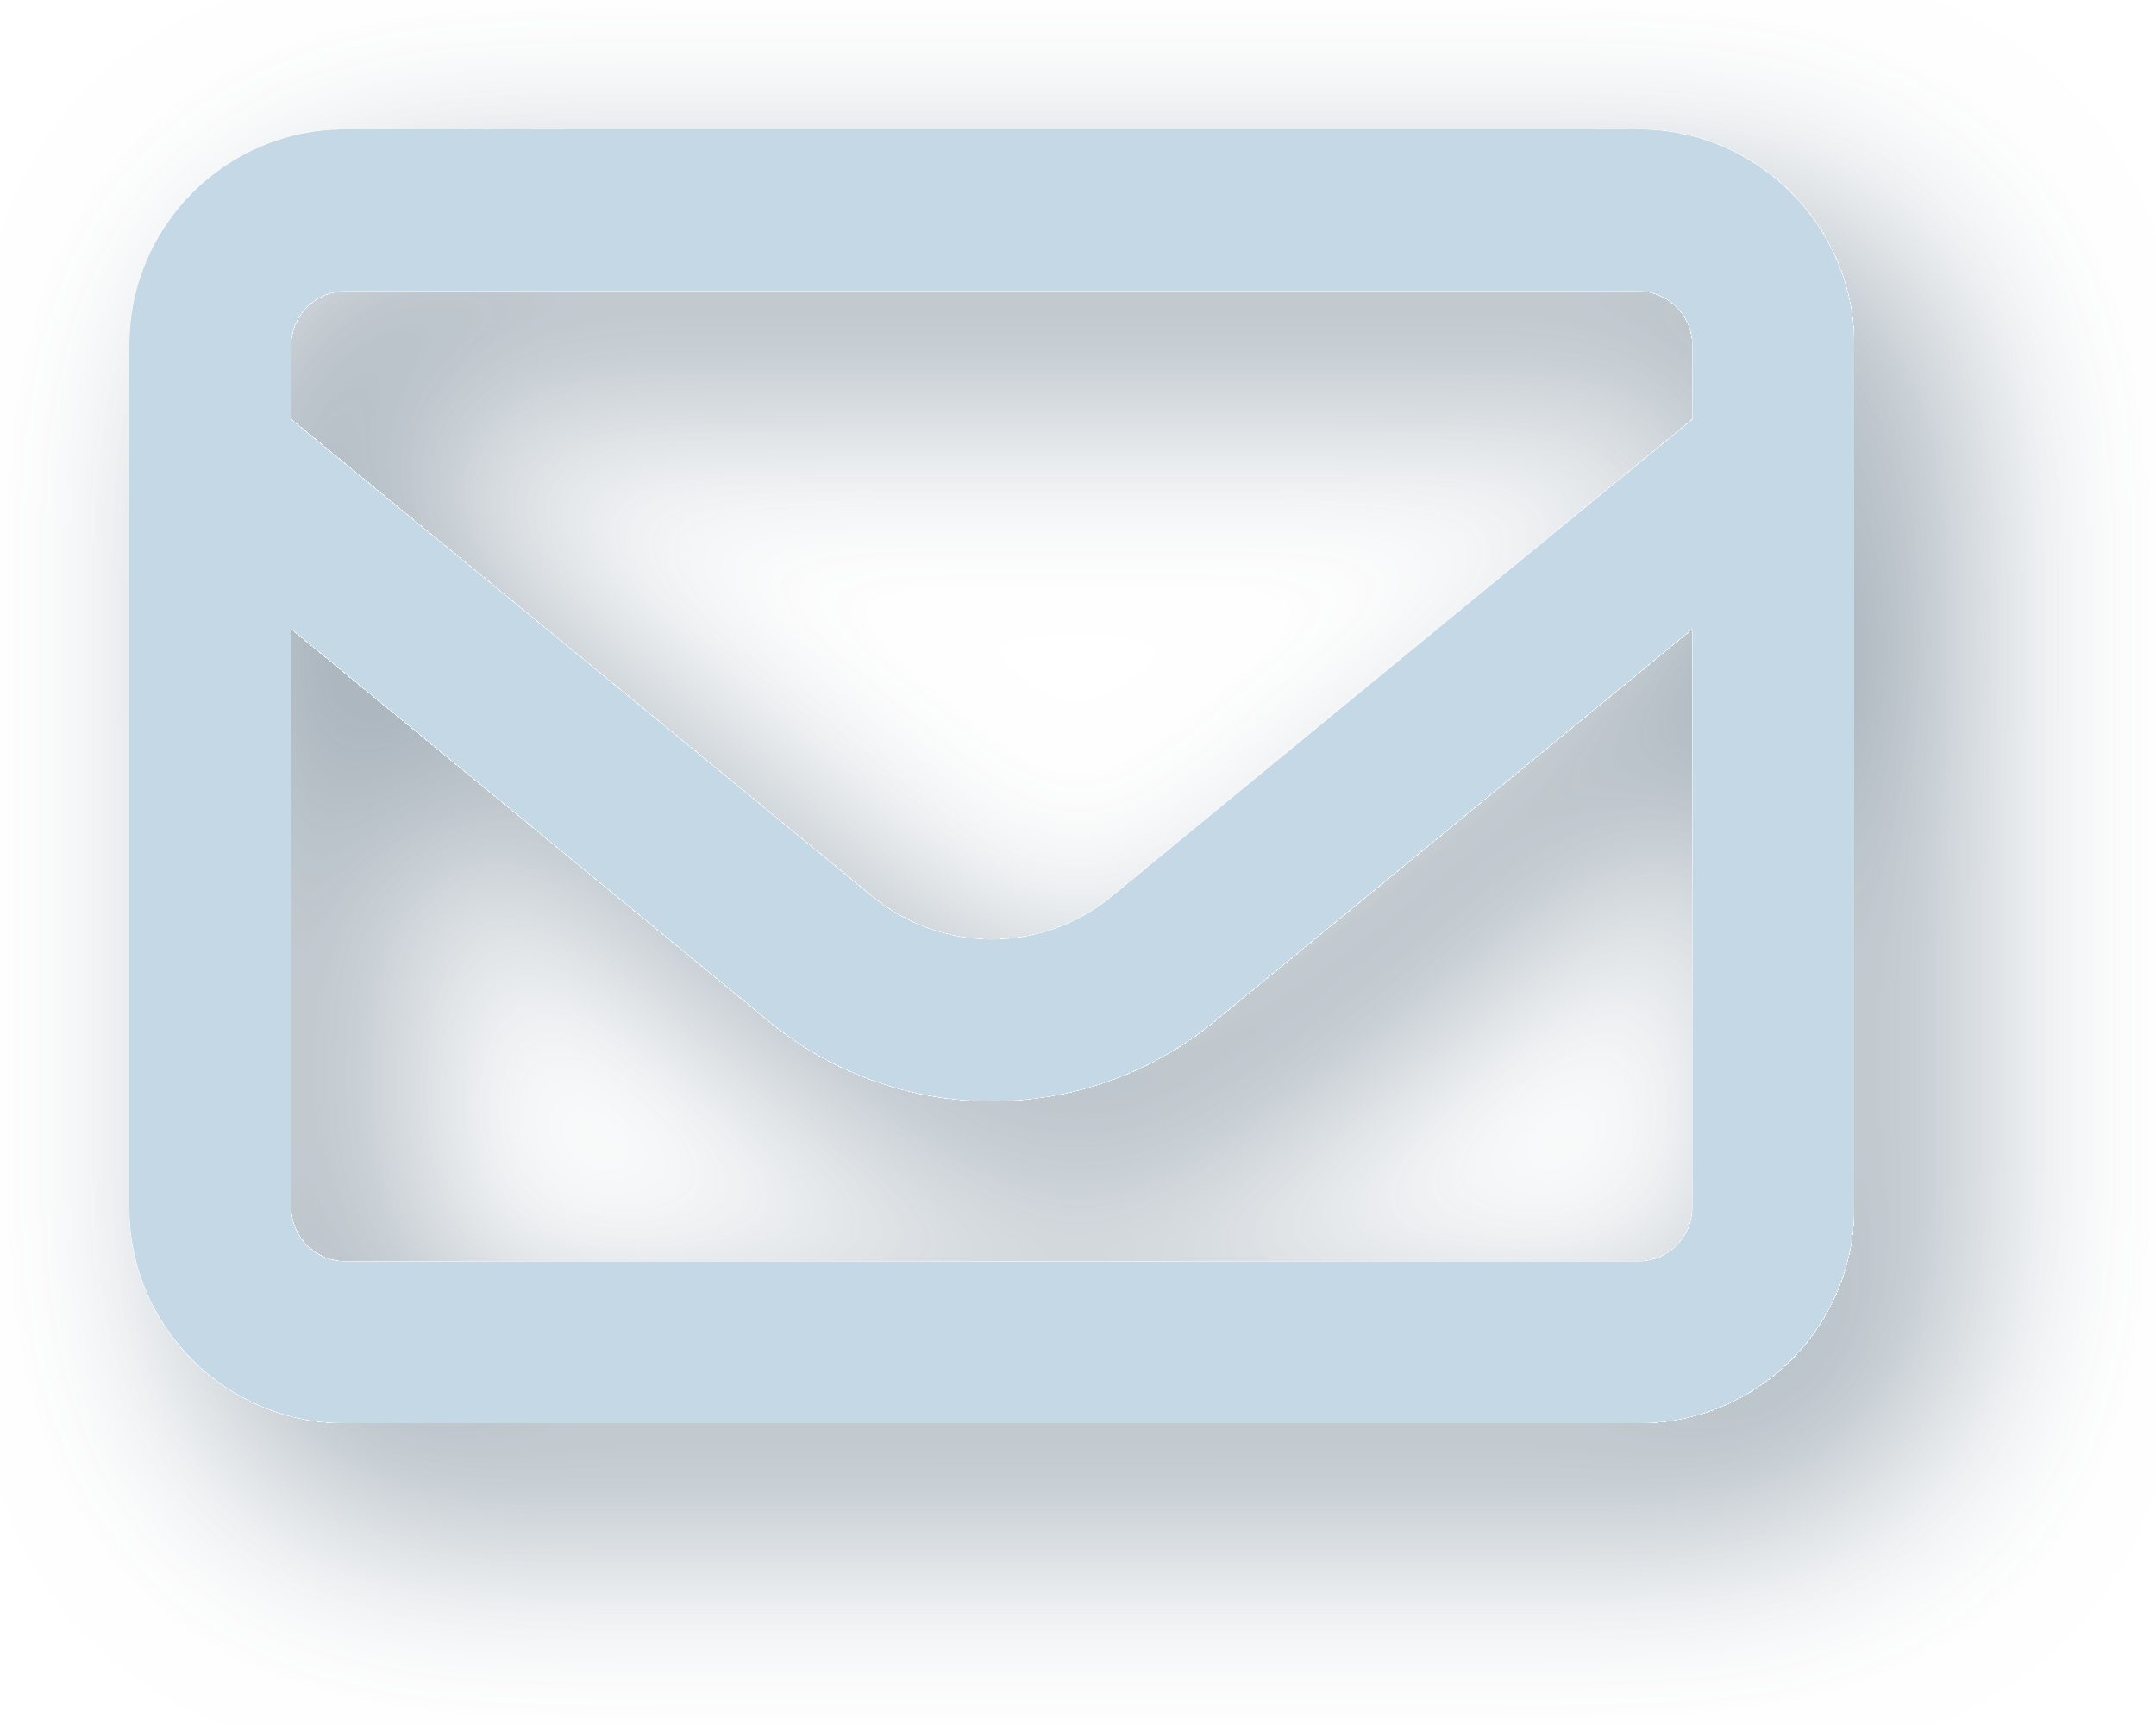
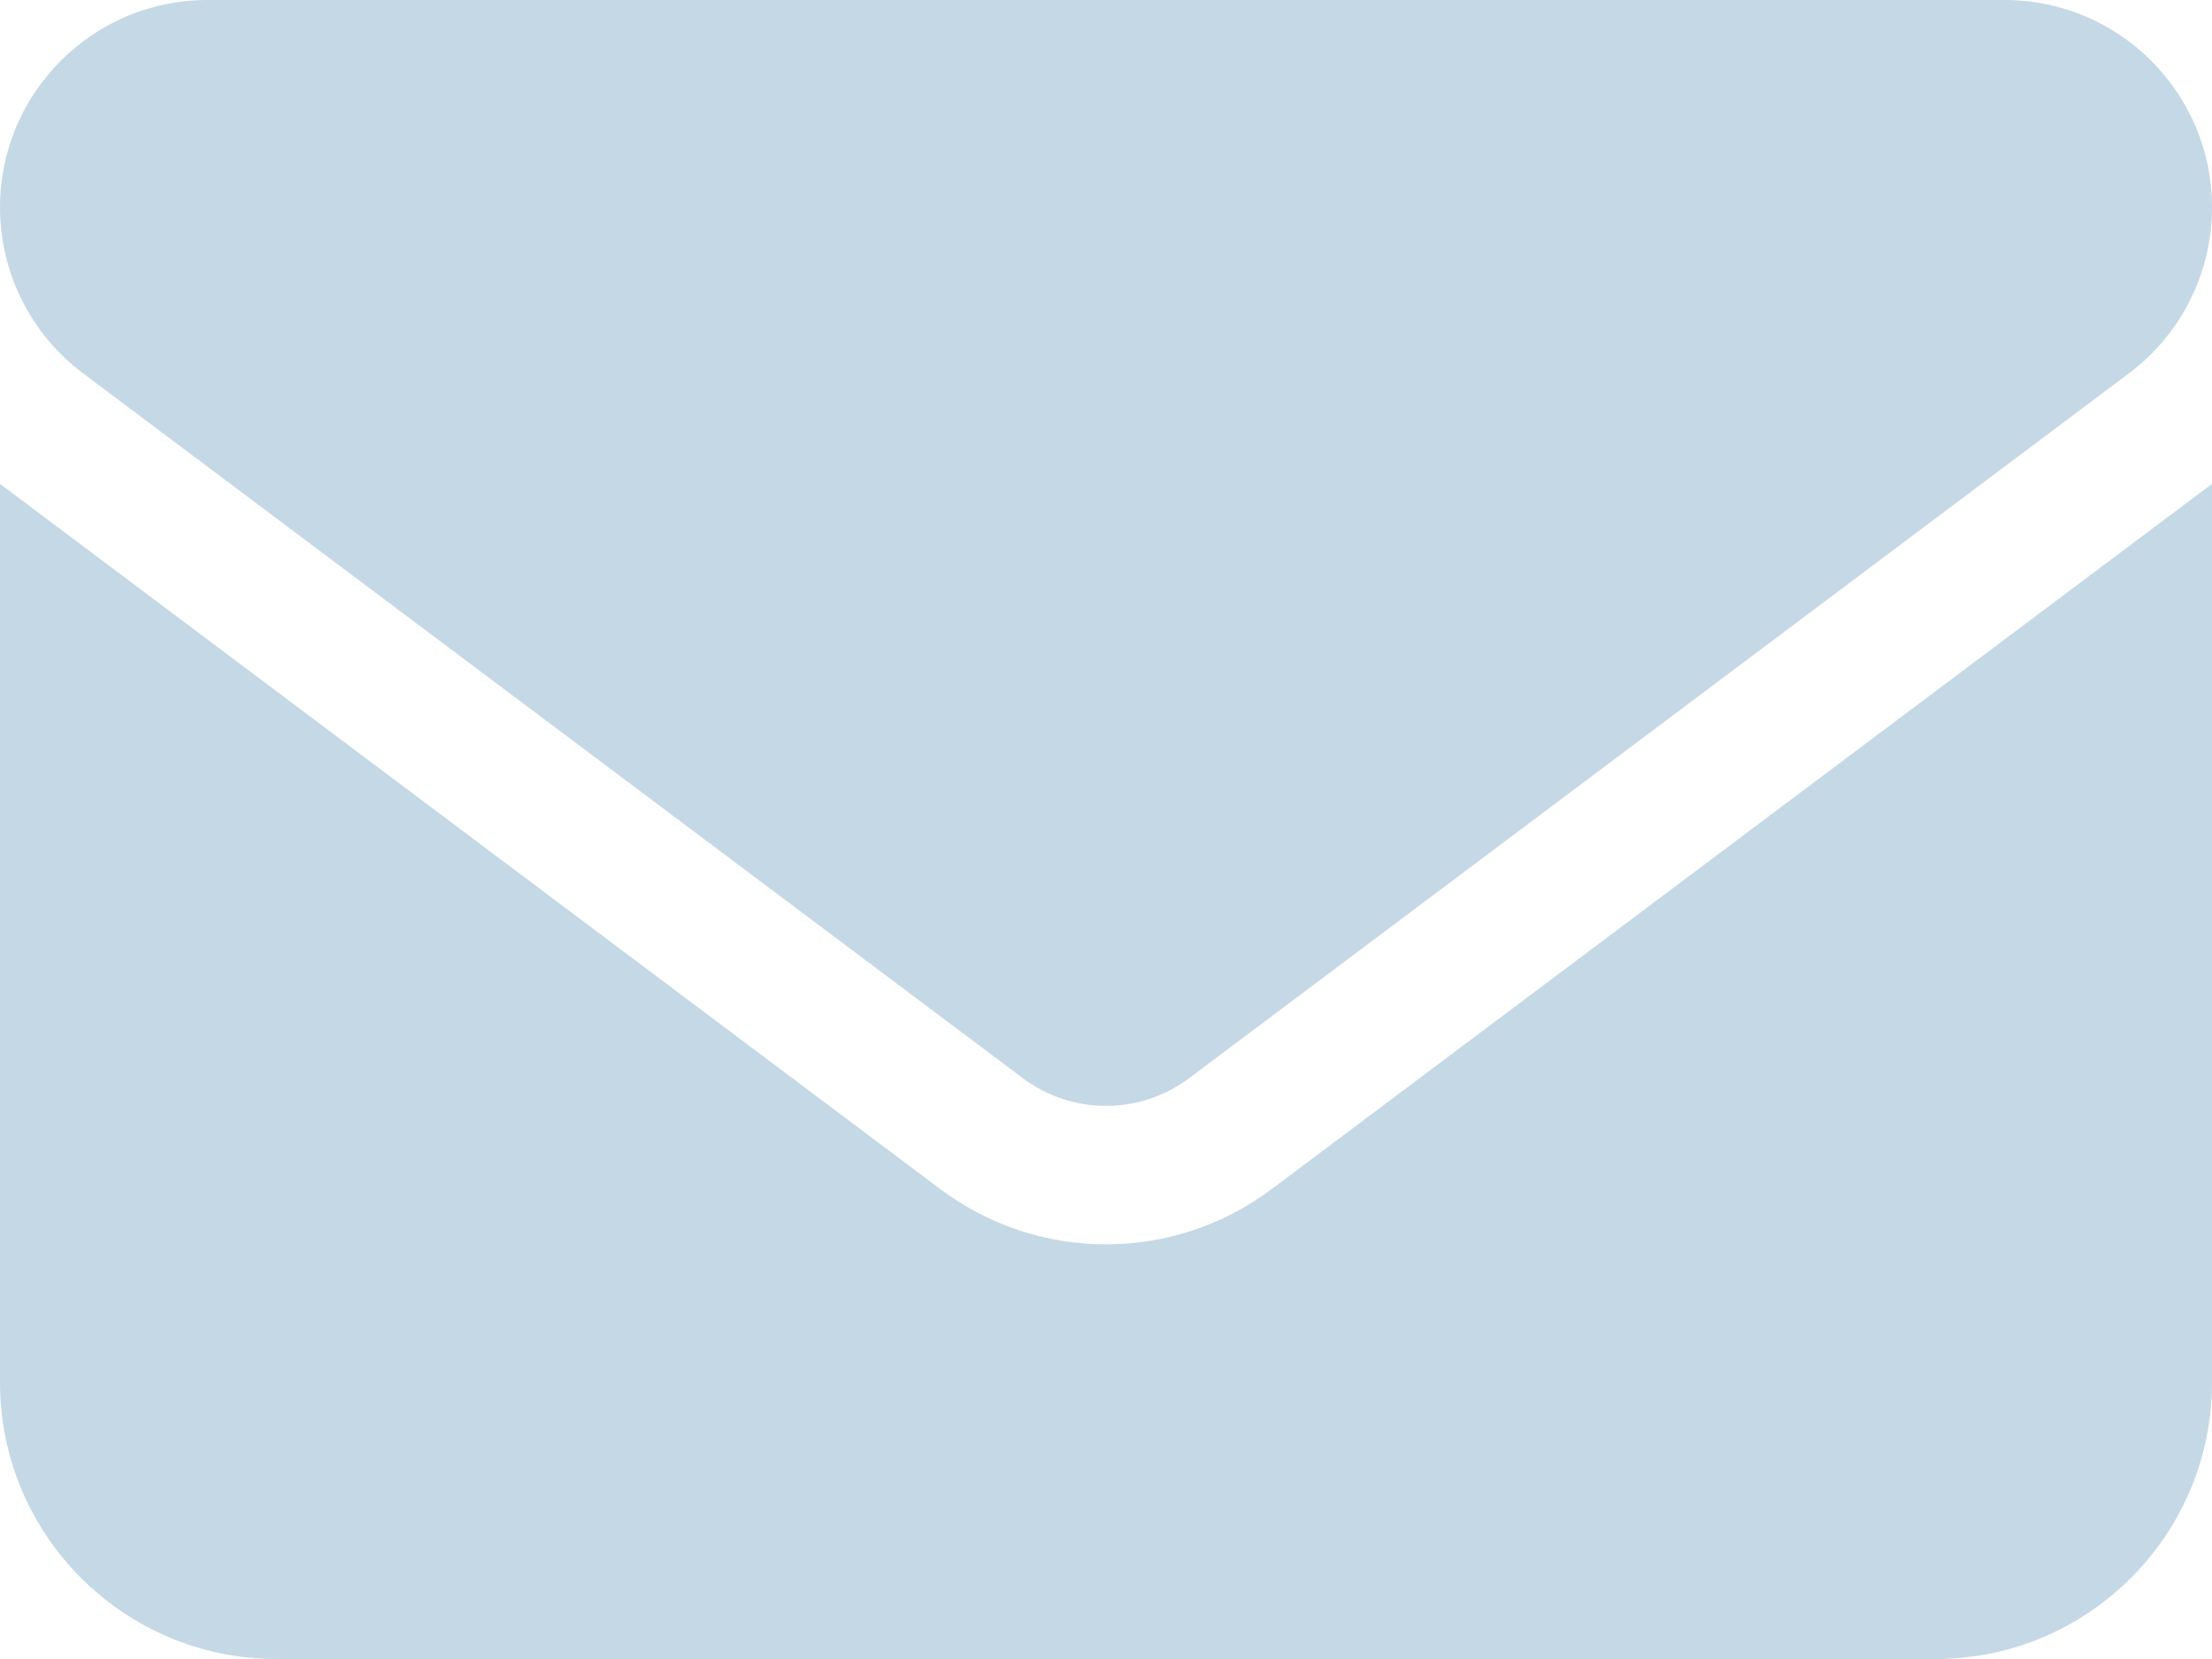
- <svg xmlns="http://www.w3.org/2000/svg" width="50" height="40" viewBox="0 0 50 40" fill="none">
-   <g filter="url(#filter0_d_45_129)">
-     <path d="M8 6.75C7.312 6.75 6.75 7.312 6.75 8V9.727L20.227 20.789C21.844 22.117 24.164 22.117 25.781 20.789L39.25 9.727V8C39.25 7.312 38.688 6.75 38 6.75H8ZM6.75 14.578V28C6.75 28.688 7.312 29.25 8 29.25H38C38.688 29.25 39.25 28.688 39.25 28V14.578L28.156 23.688C25.156 26.148 20.836 26.148 17.844 23.688L6.75 14.578ZM3 8C3 5.242 5.242 3 8 3H38C40.758 3 43 5.242 43 8V28C43 30.758 40.758 33 38 33H8C5.242 33 3 30.758 3 28V8Z" fill="#C5D8E6" />
-   </g>
-   <defs>
-     <filter id="filter0_d_45_129" x="0" y="0" width="50" height="40" filterUnits="userSpaceOnUse" color-interpolation-filters="sRGB">
-       <feFlood flood-opacity="0" result="BackgroundImageFix" />
-       <feColorMatrix in="SourceAlpha" type="matrix" values="0 0 0 0 0 0 0 0 0 0 0 0 0 0 0 0 0 0 127 0" result="hardAlpha" />
-       <feOffset dx="2" dy="2" />
-       <feGaussianBlur stdDeviation="2.5" />
-       <feComposite in2="hardAlpha" operator="out" />
-       <feColorMatrix type="matrix" values="0 0 0 0 0.286 0 0 0 0 0.376 0 0 0 0 0.447 0 0 0 0.6 0" />
-       <feBlend mode="normal" in2="BackgroundImageFix" result="effect1_dropShadow_45_129" />
-       <feBlend mode="normal" in="SourceGraphic" in2="effect1_dropShadow_45_129" result="shape" />
-     </filter>
-   </defs>
+ <svg xmlns="http://www.w3.org/2000/svg" width="40" height="30" viewBox="0 0 40 30" fill="none">
+   <path d="M3.75 0C1.68 0 0 1.68 0 3.75C0 4.93 0.555 6.039 1.5 6.75L18.5 19.5C19.391 20.164 20.609 20.164 21.5 19.5L38.5 6.75C39.445 6.039 40 4.93 40 3.75C40 1.68 38.32 0 36.25 0H3.75ZM0 8.75V25C0 27.758 2.242 30 5 30H35C37.758 30 40 27.758 40 25V8.75L23 21.5C21.219 22.836 18.781 22.836 17 21.5L0 8.75Z" fill="#C5D8E6" />
</svg>
